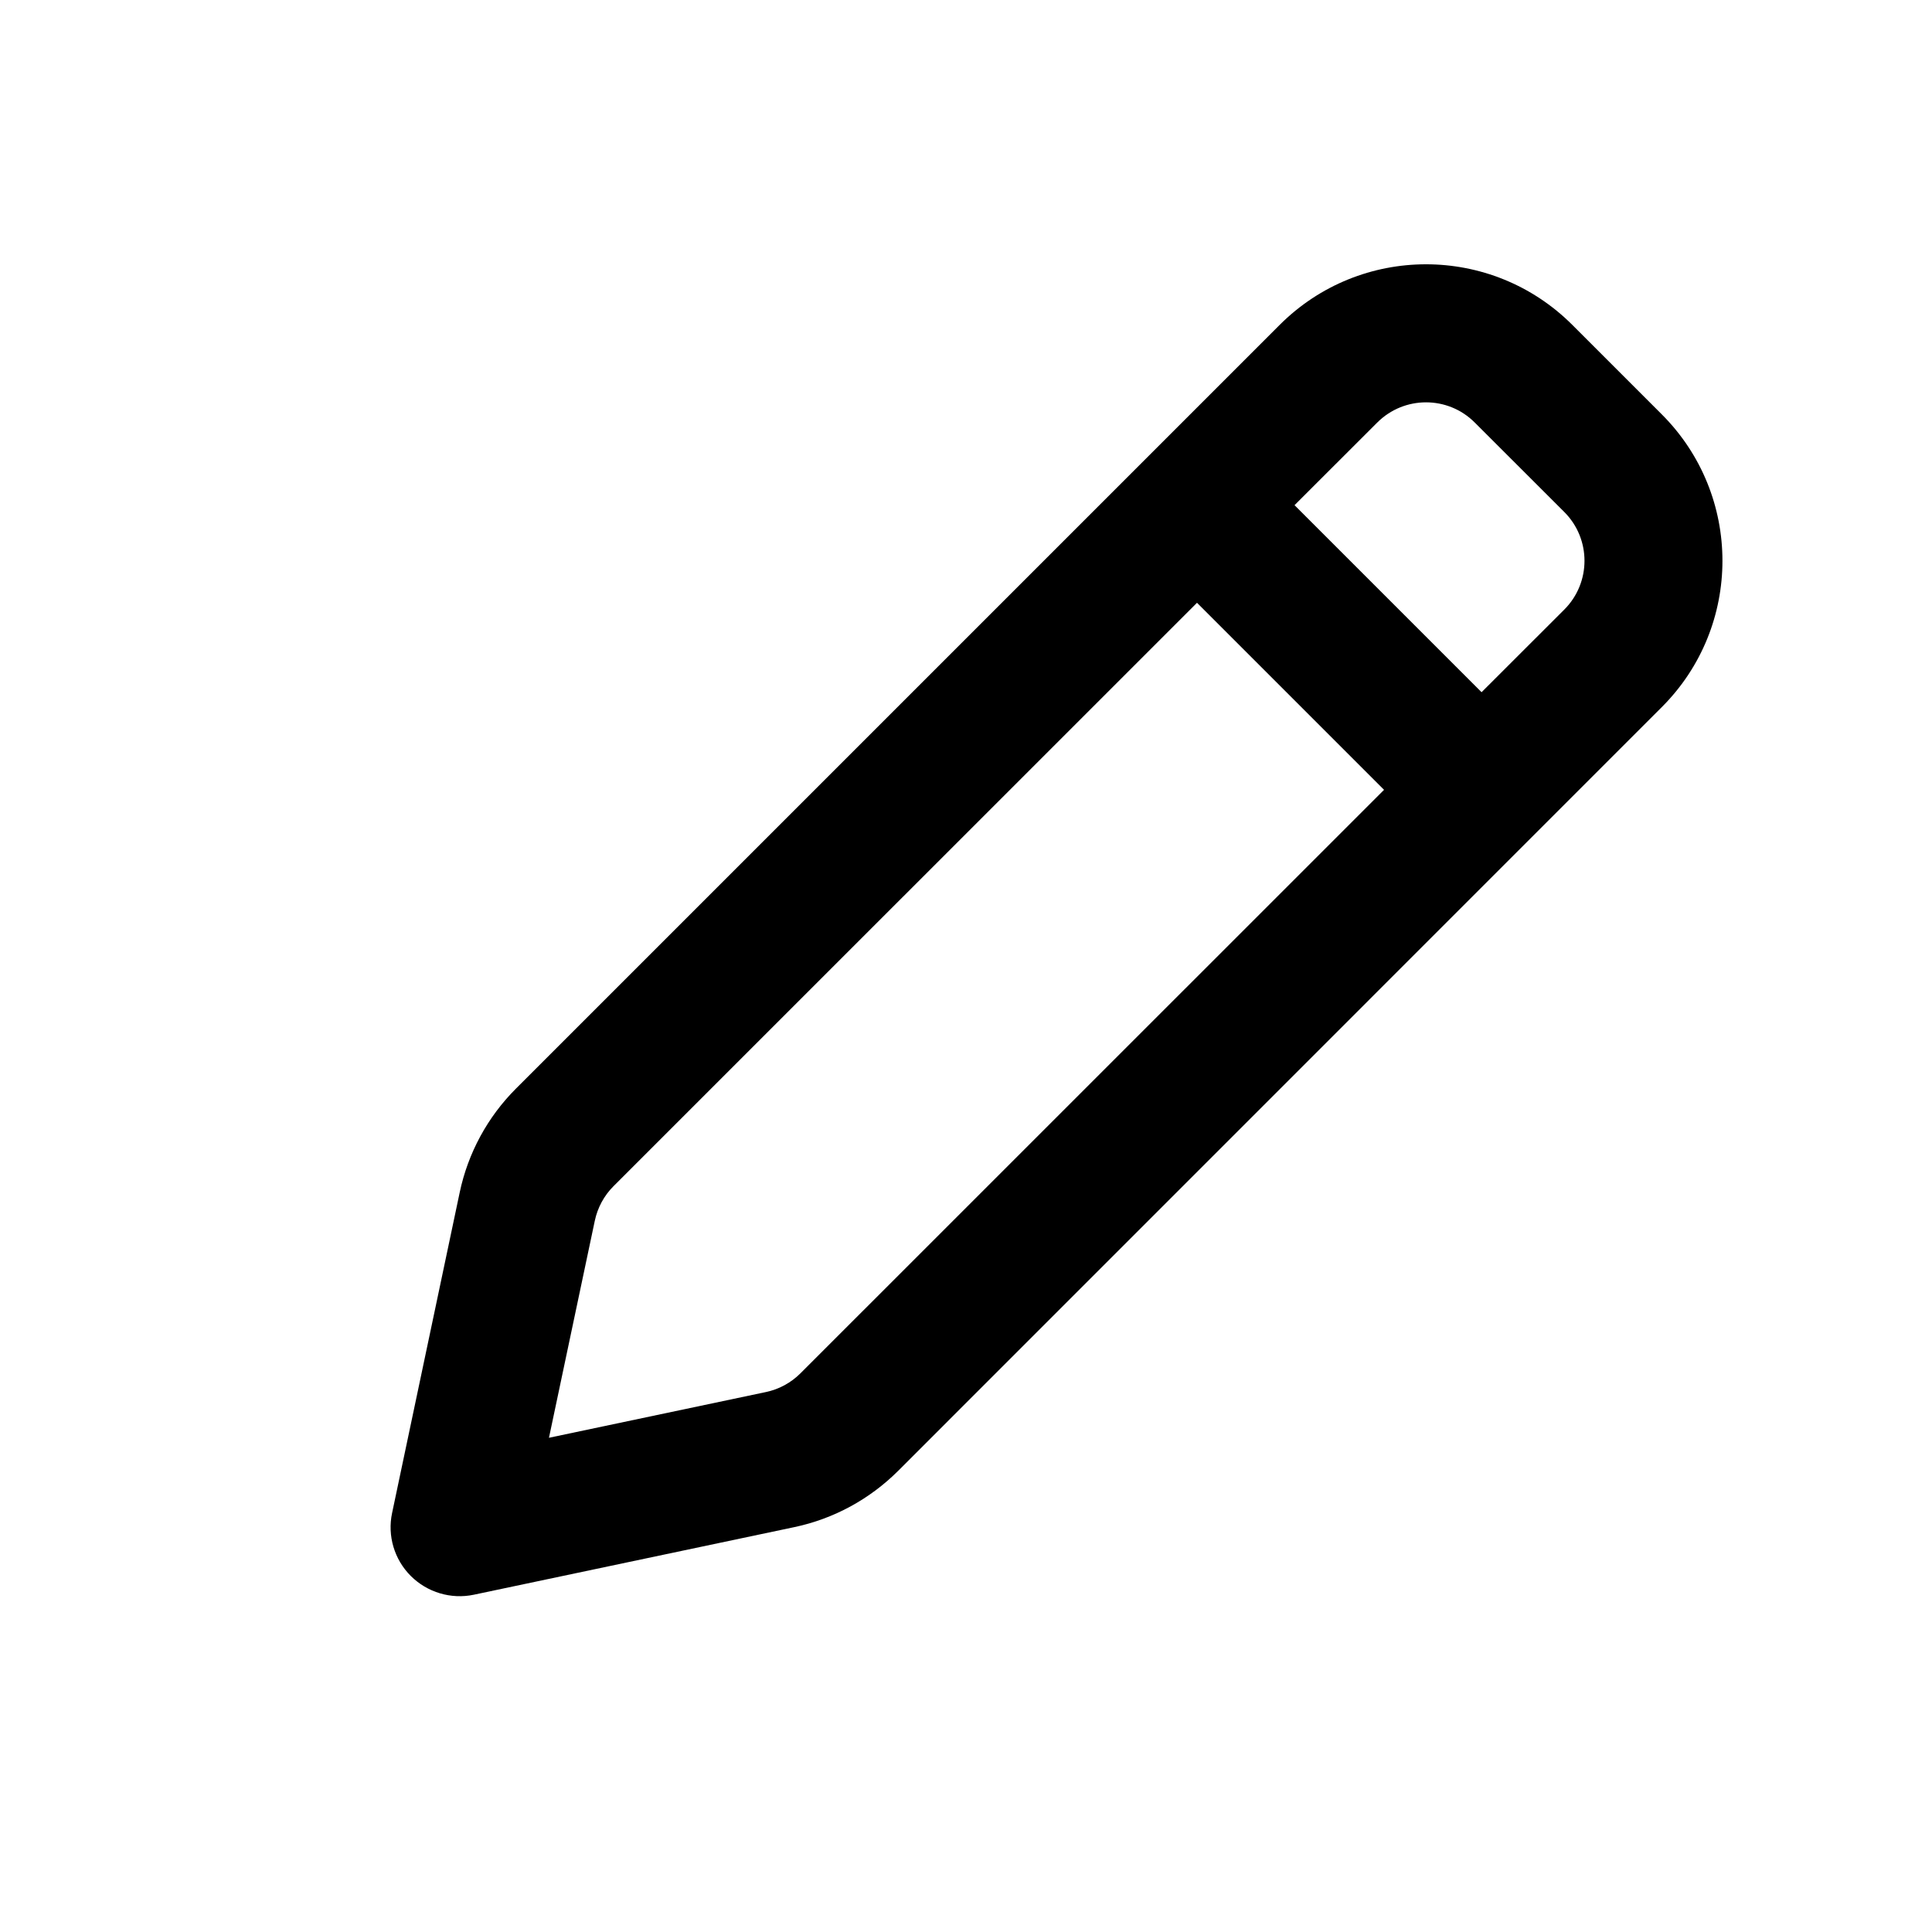
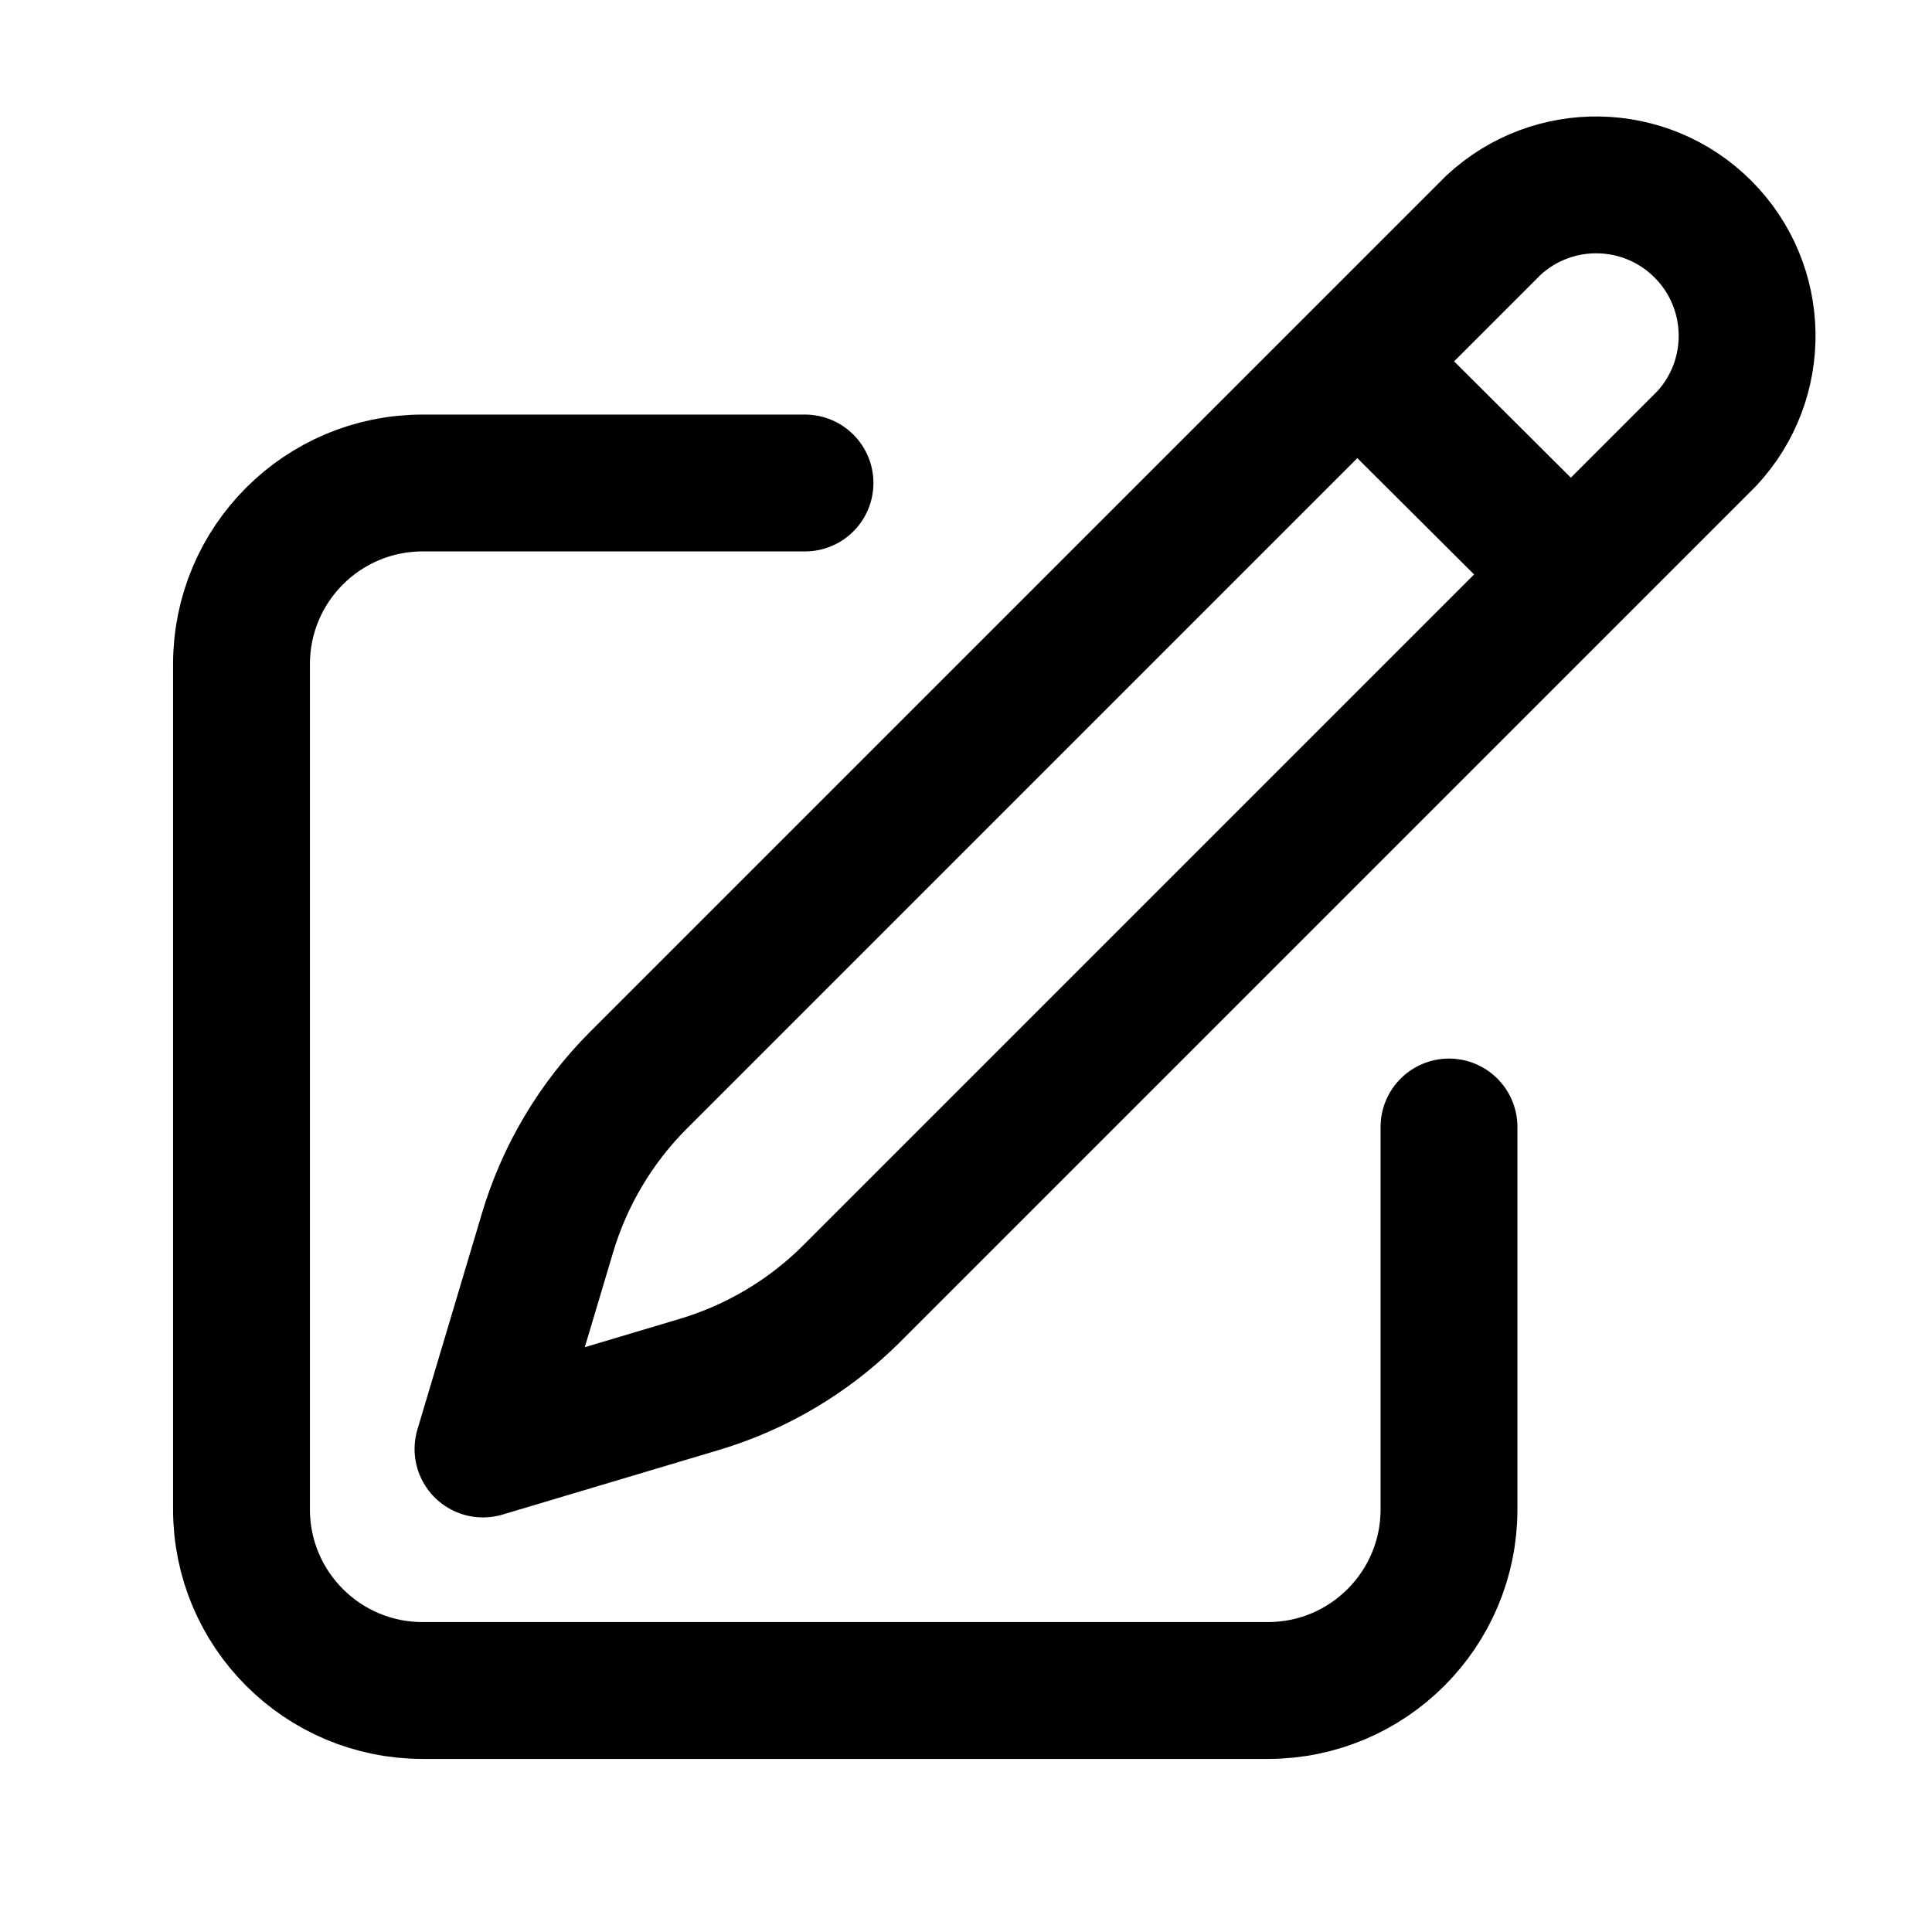
- <svg xmlns="http://www.w3.org/2000/svg" width="21" height="21" viewBox="0 0 21 21" fill="none">
-   <path fill-rule="evenodd" clip-rule="evenodd" d="M17.091 3.532C16.212 2.653 14.788 2.653 13.909 3.532L5.607 11.834C5.299 12.142 5.087 12.534 4.997 12.96L4.262 16.445C4.209 16.693 4.286 16.951 4.465 17.13C4.645 17.309 4.902 17.386 5.15 17.334L8.635 16.599C9.062 16.509 9.453 16.296 9.762 15.988L18.063 7.686C18.942 6.808 18.942 5.383 18.063 4.504L17.091 3.532ZM14.97 4.593C15.263 4.3 15.738 4.3 16.03 4.593L17.003 5.565C17.296 5.858 17.296 6.333 17.003 6.626L16.104 7.524L14.071 5.491L14.97 4.593ZM13.011 6.552L6.668 12.894C6.565 12.997 6.495 13.128 6.465 13.27L5.967 15.628L8.325 15.131C8.468 15.101 8.598 15.03 8.701 14.927L15.044 8.585L13.011 6.552Z" fill="currentColor" />
+ <svg xmlns="http://www.w3.org/2000/svg" width="24" height="24" viewBox="0 0 24 24" fill="none">
+   <path d="M16.86 4.49 18.55 2.8a1.875 1.875 0 0 1 2.65 2.65L10.58 16.07a4.5 4.5 0 0 1-1.9 1.13L6 18l.8-2.68a4.5 4.5 0 0 1 1.13-1.9l8.93-8.93ZM16.86 4.49 19.5 7.12M18 14v4.75A2.25 2.25 0 0 1 15.75 21H5.25A2.25 2.25 0 0 1 3 18.75V8.25A2.25 2.25 0 0 1 5.25 6H10" stroke="currentColor" stroke-width="1.7" stroke-linecap="round" stroke-linejoin="round" />
</svg>
